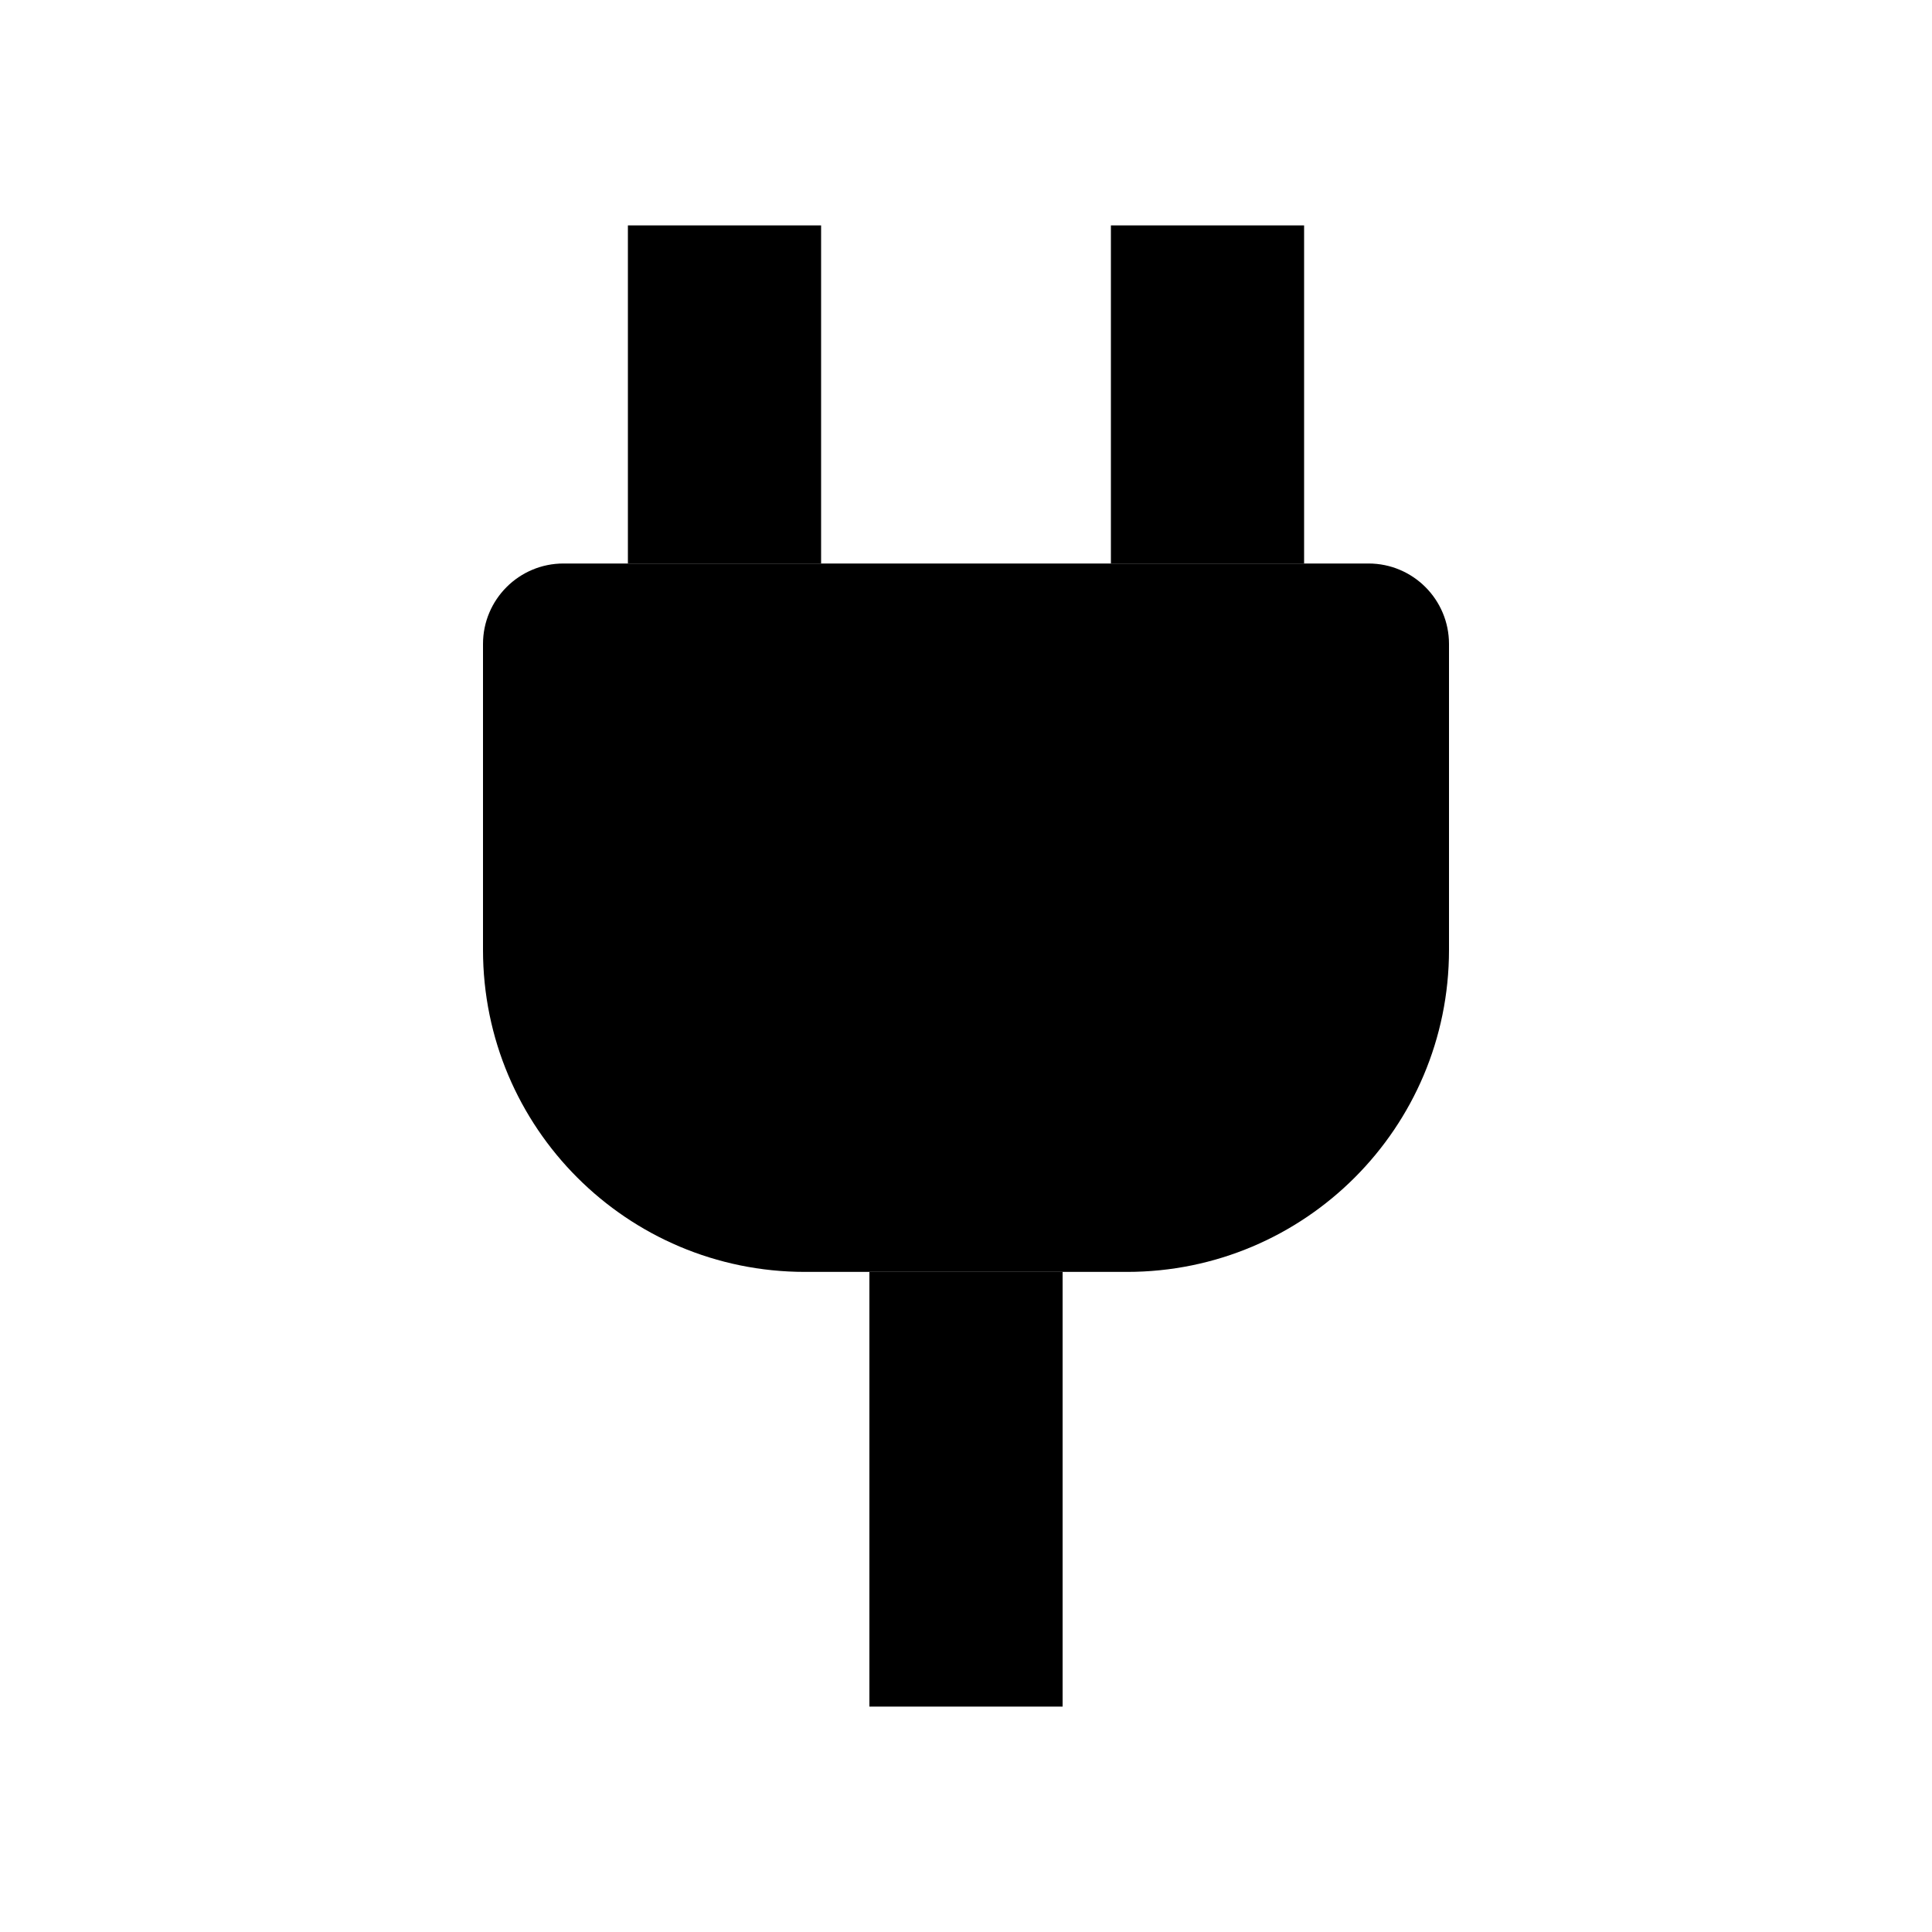
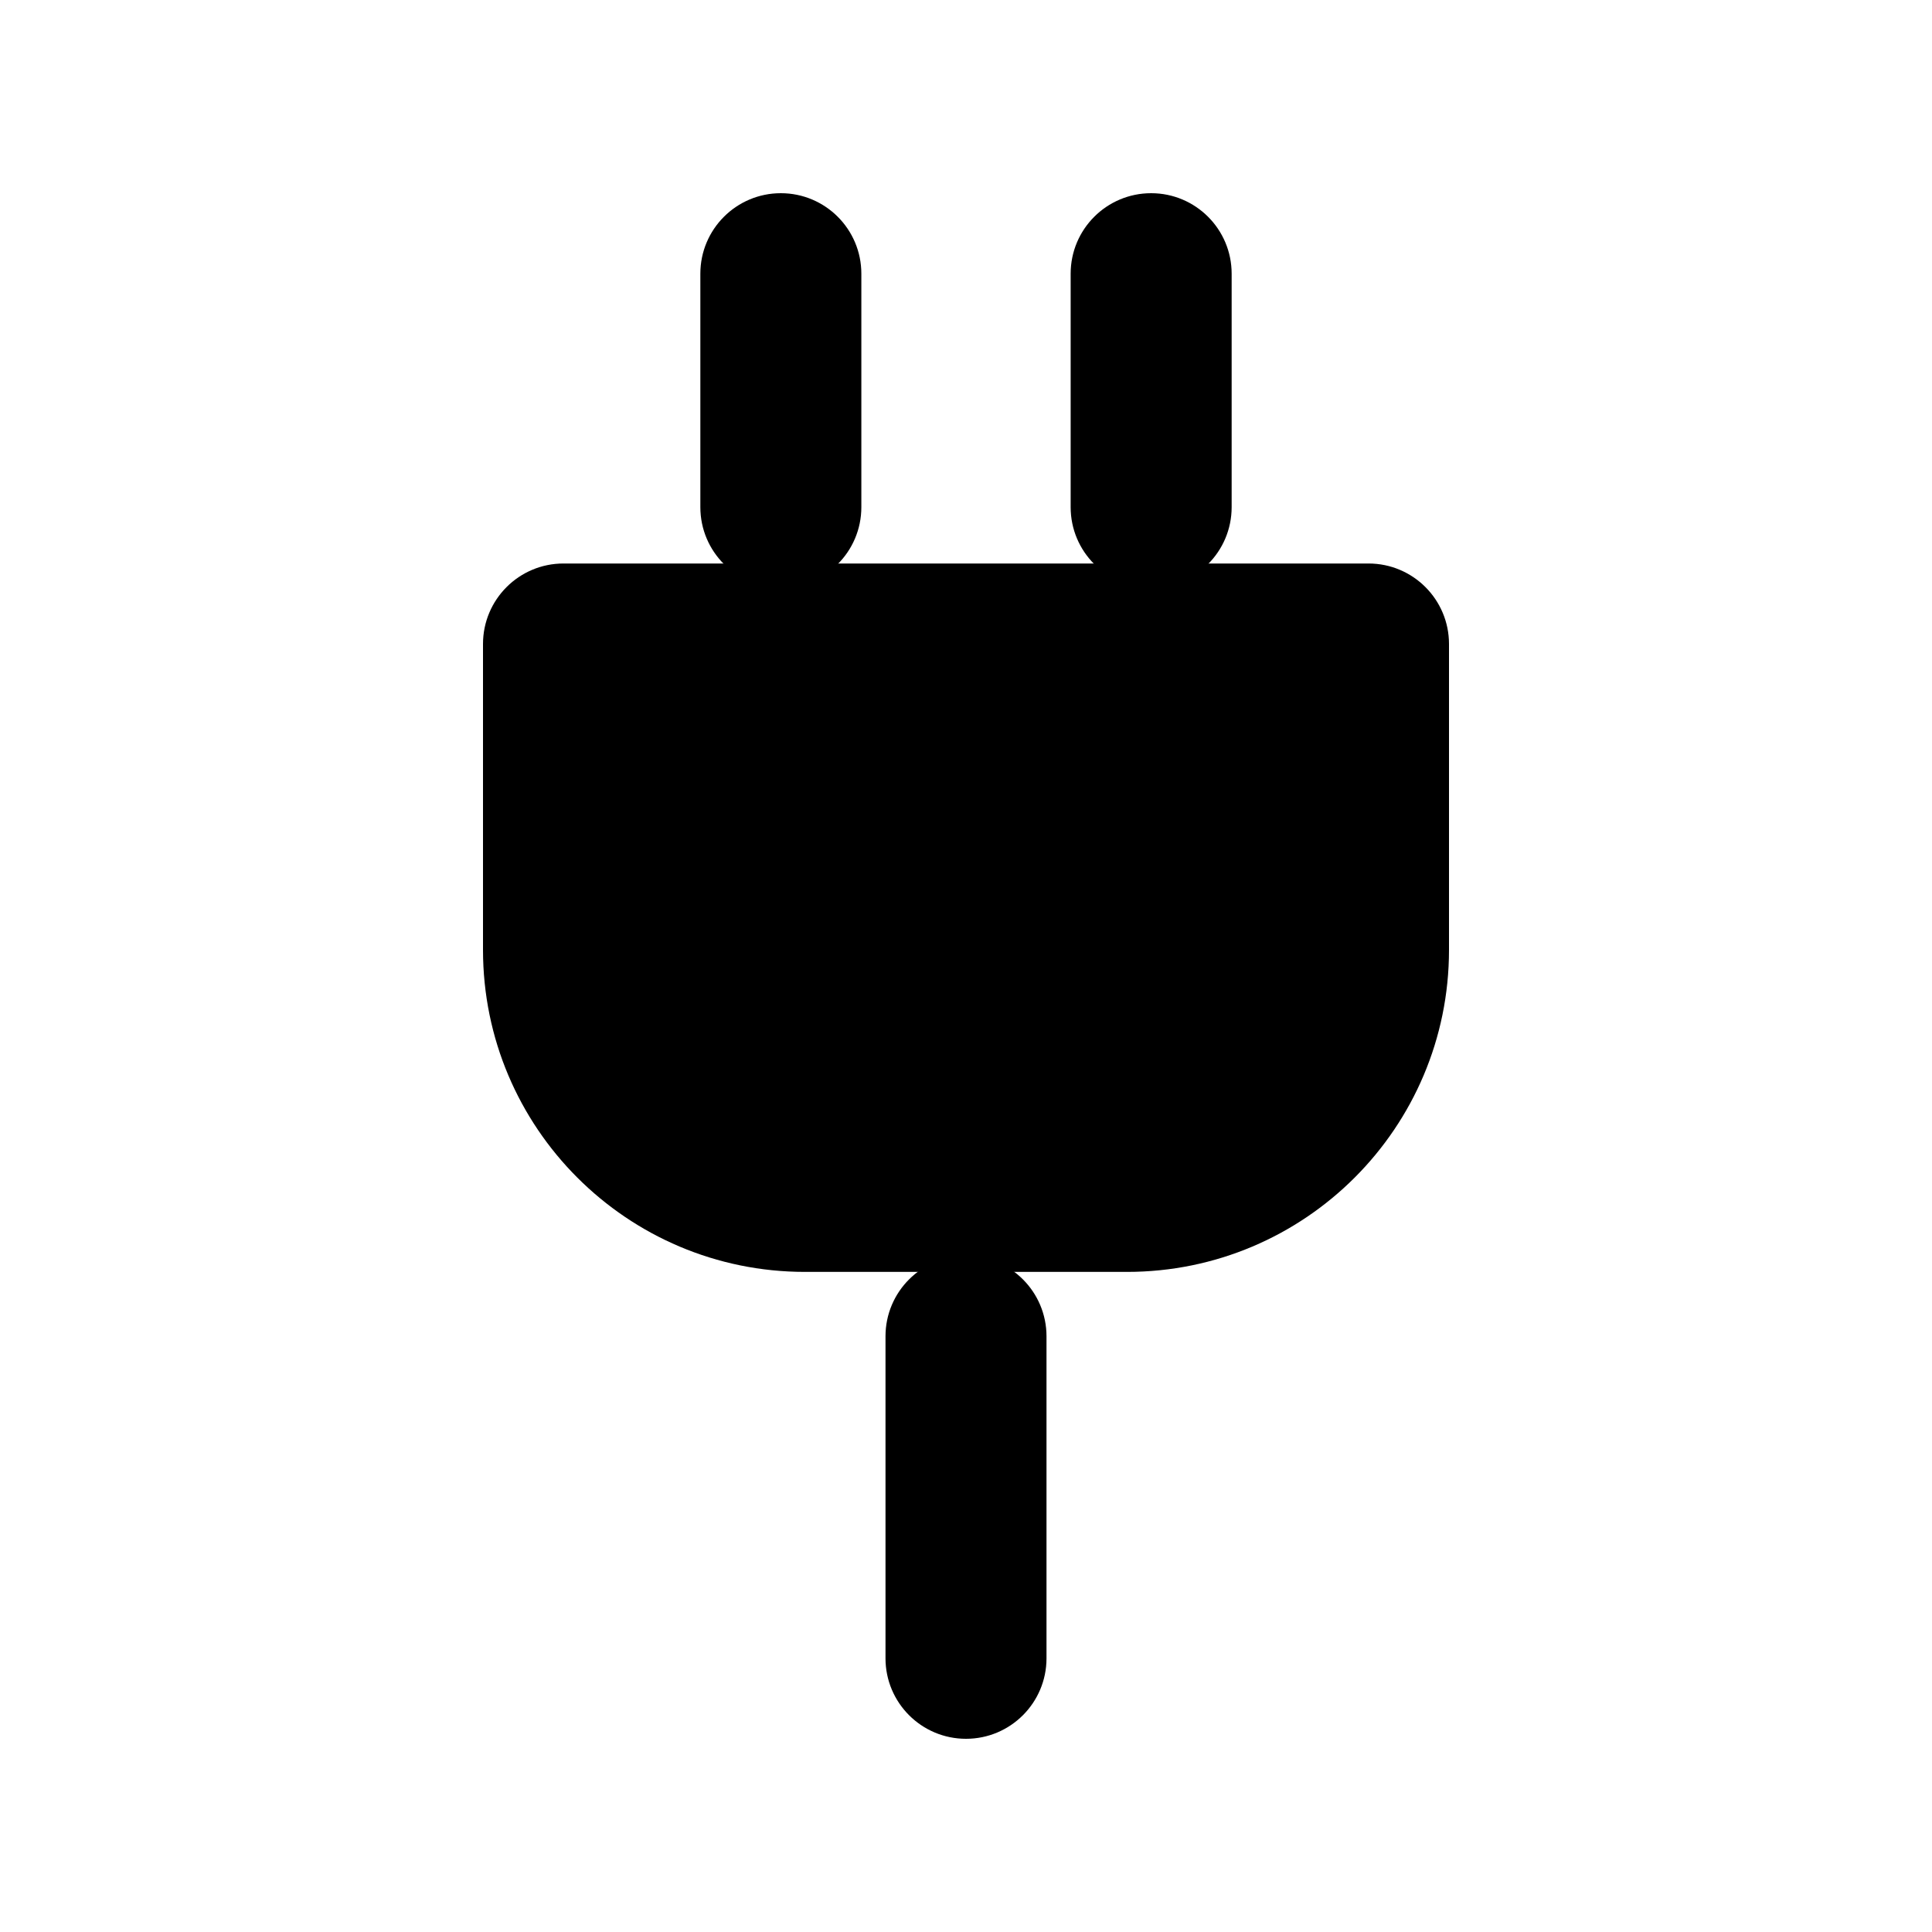
<svg xmlns="http://www.w3.org/2000/svg" width="24" height="24" viewBox="0 0 24 24" fill="currentColor" stroke="none">
+   <rect x="8.7" y="2.4" width="2" height="4.9" rx="1" />
+   <rect x="13.3" y="2.4" width="2" height="4.9" rx="1" />
+   <rect x="11" y="15.6" width="2" height="6" rx="1" />
  <path d="M7 7h10a1 1 0 0 1 1 1v3.8a4 4 0 0 1-4 4h-4a4 4 0 0 1-4-4V8a1 1 0 0 1 1-1Z" />
-   <path d="M9 7V2.8M15 7V2.8M12 15.8v5.4" stroke="currentColor" stroke-width="2.4" fill="none" />
</svg>
